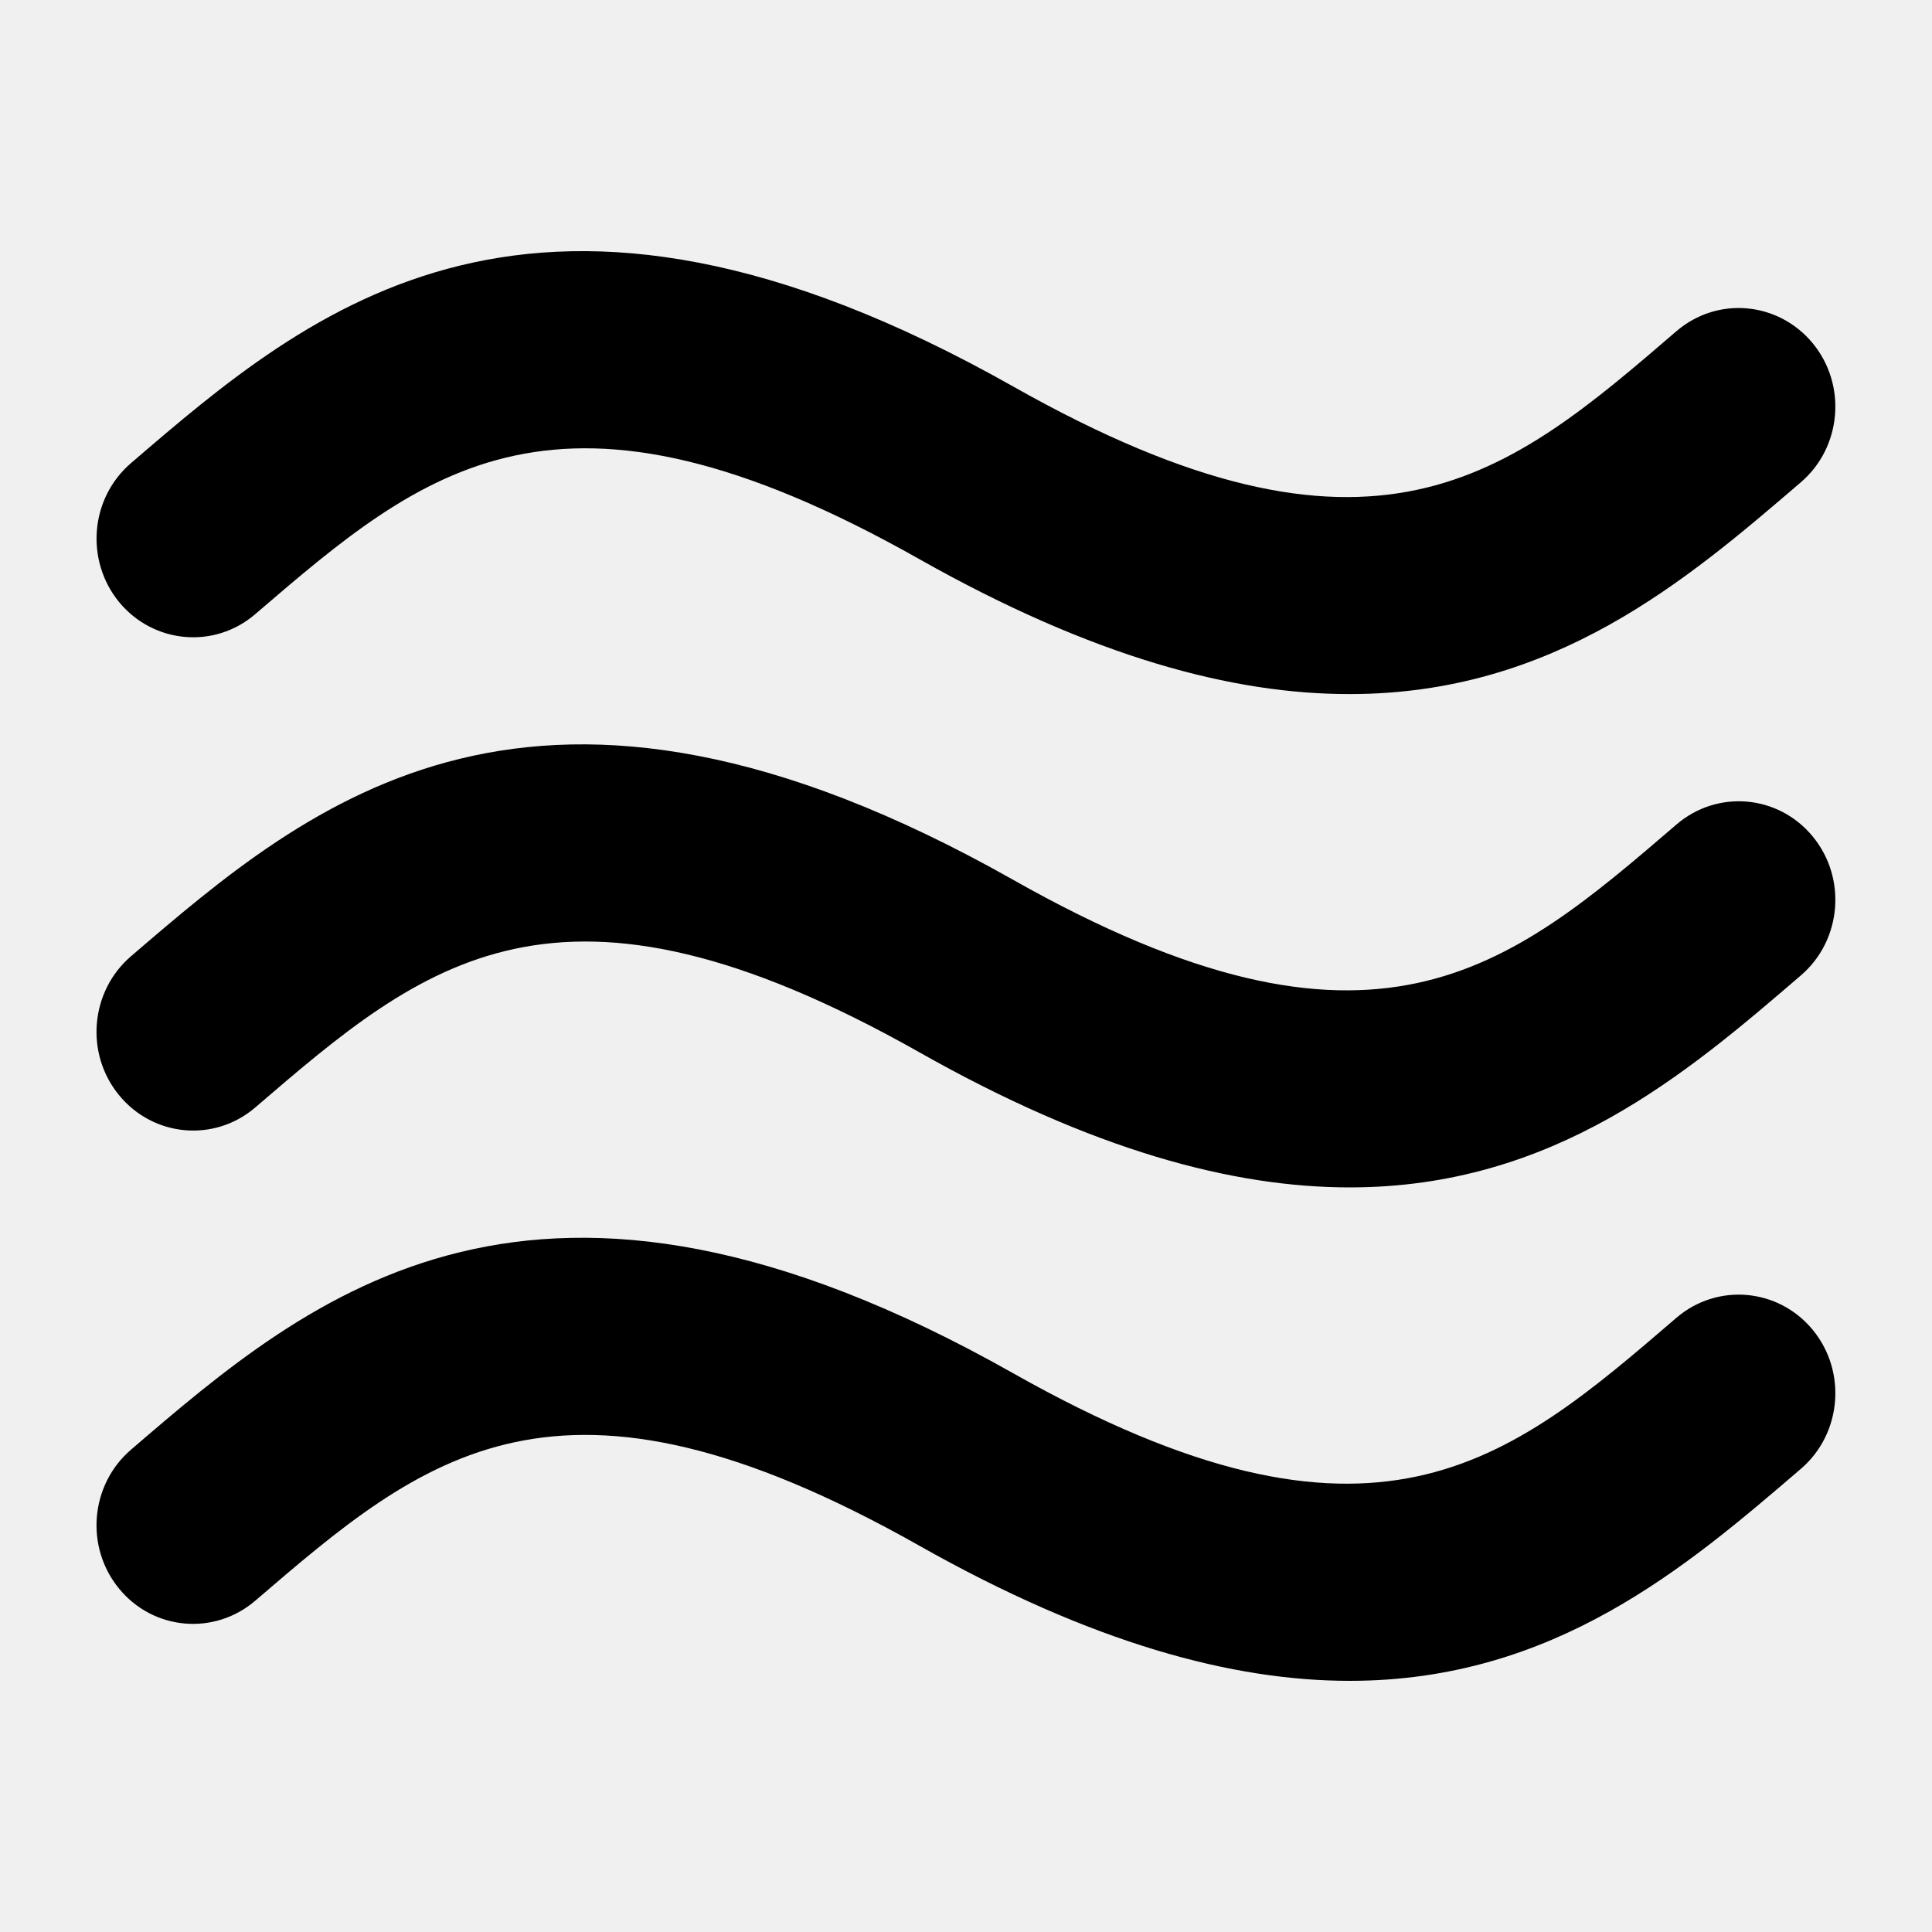
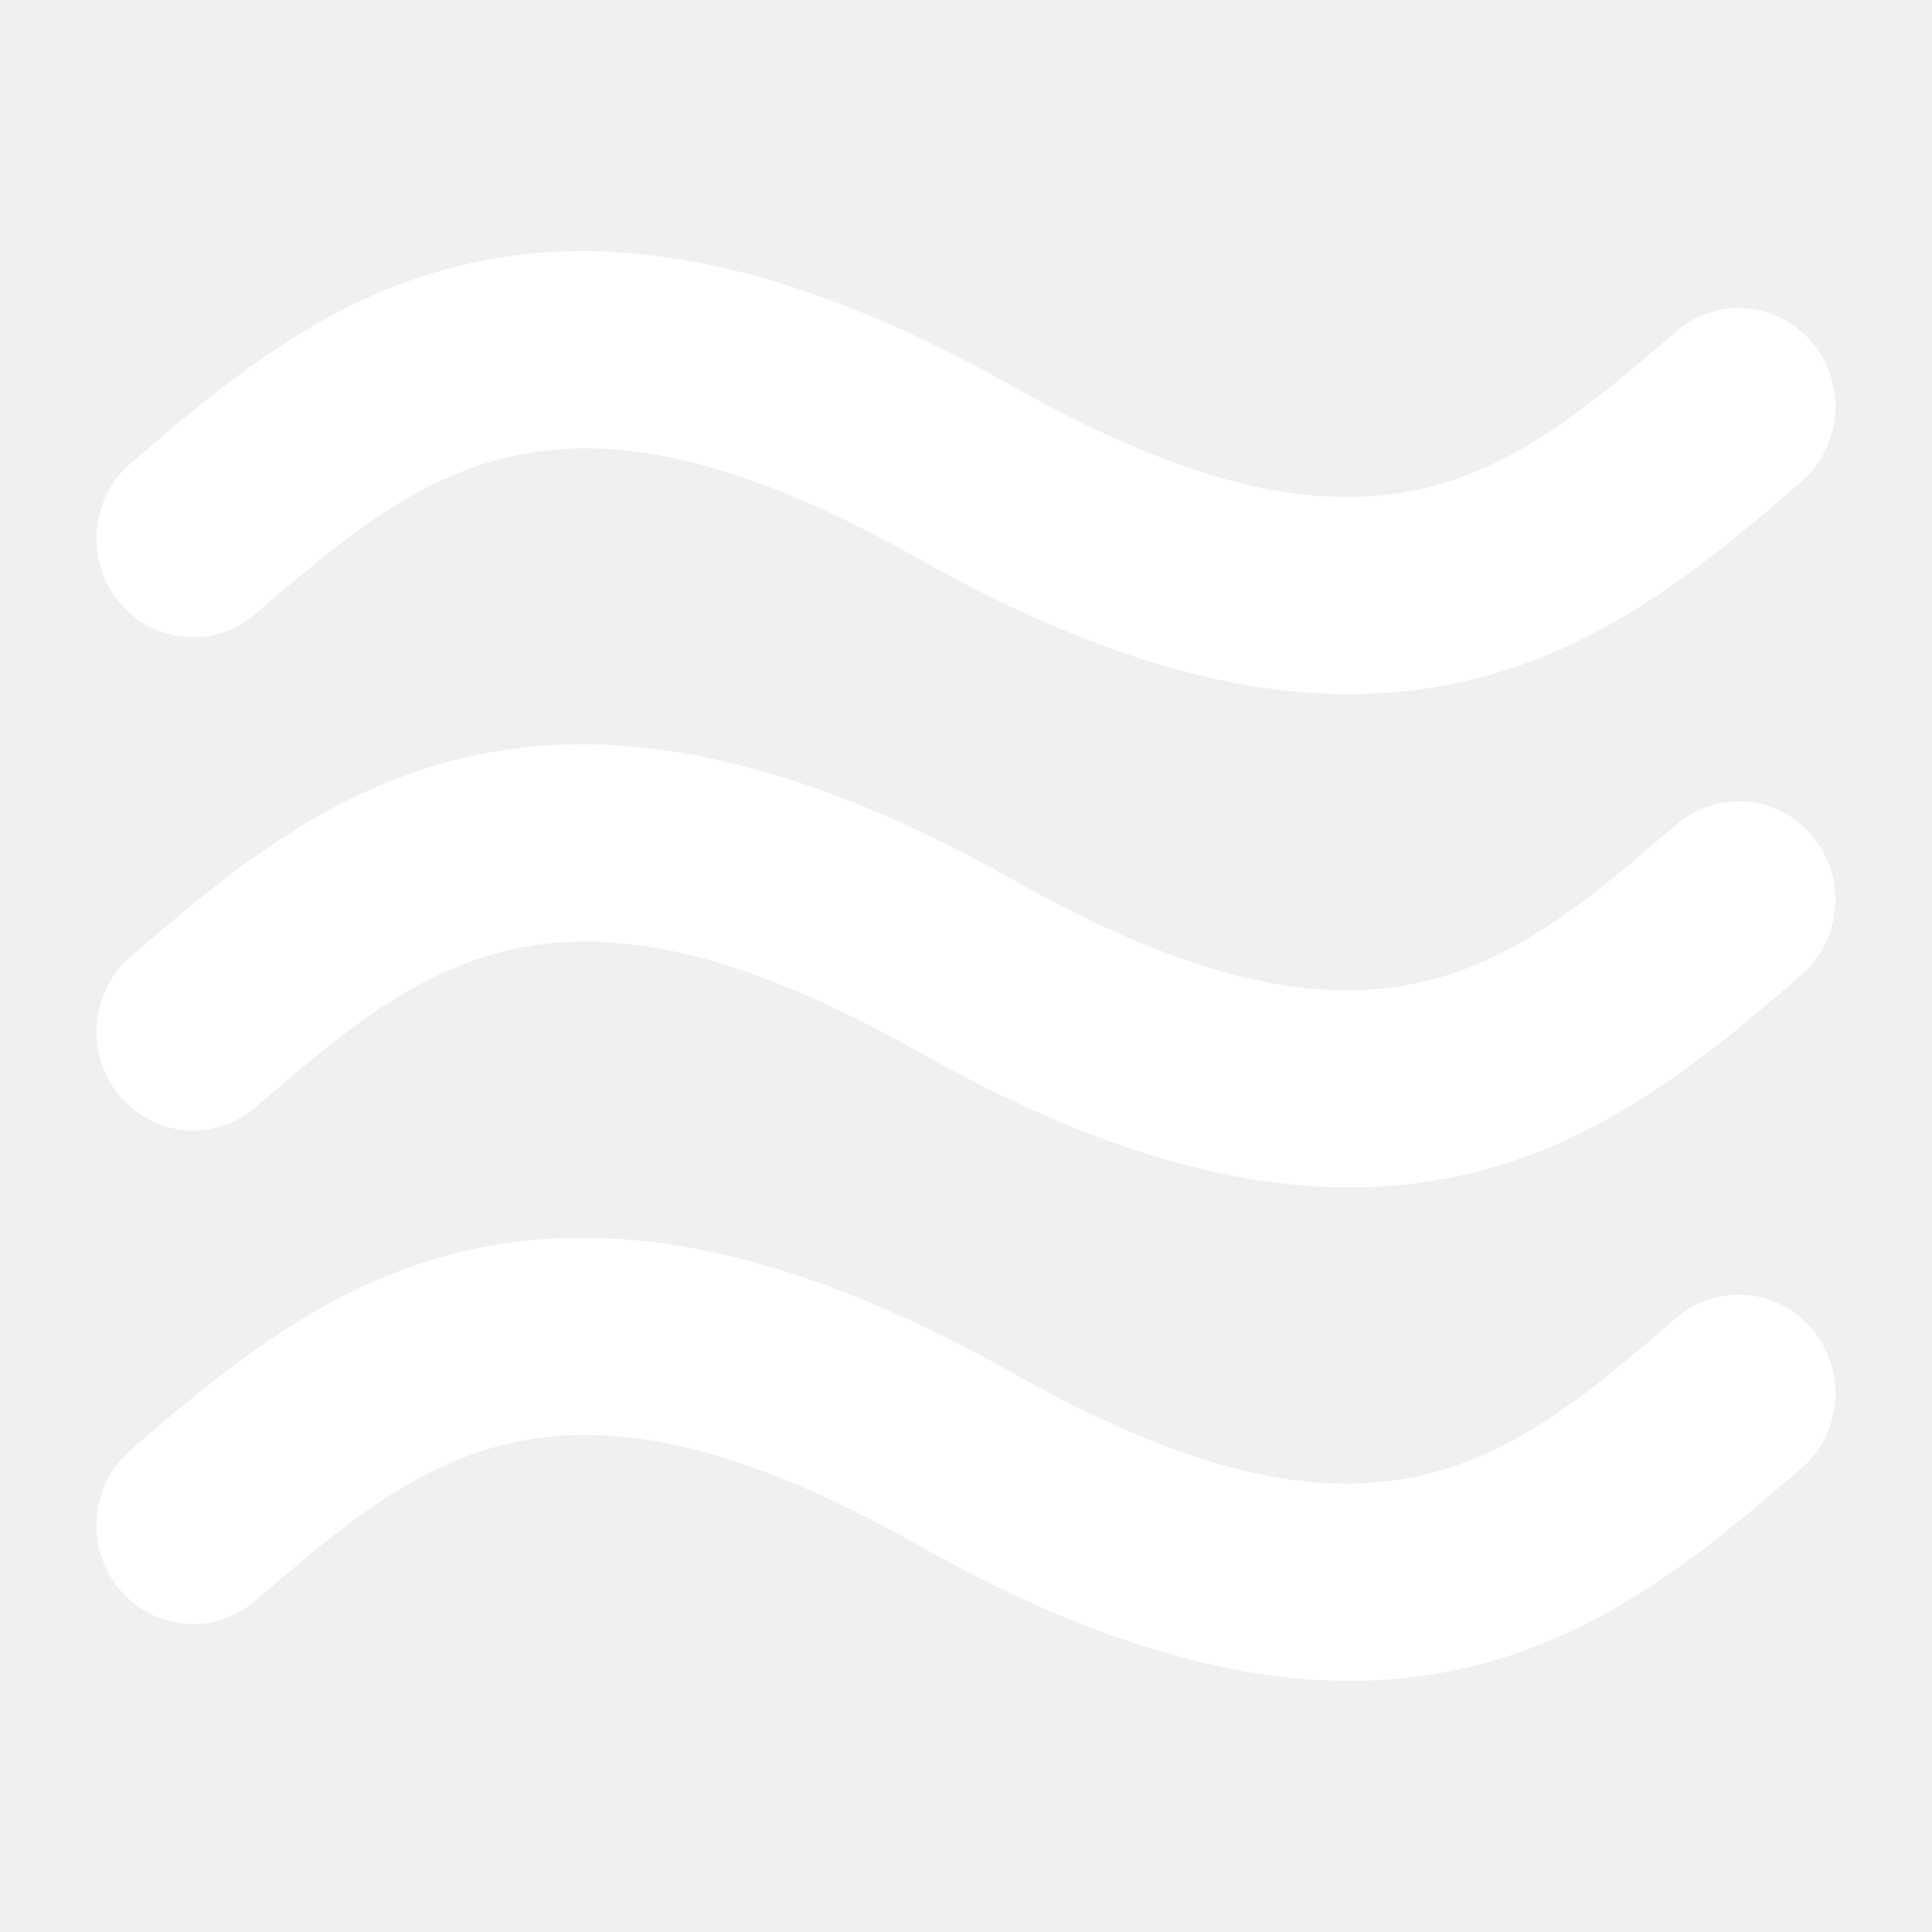
- <svg xmlns="http://www.w3.org/2000/svg" class="svg-icon" style="width: 1em; height: 1em;vertical-align: middle;fill: currentColor;overflow: hidden;" viewBox="0 0 1024 1024" version="1.1">
-   <path d="M135.322 325.478c89.446-76.8 160.102-137.523 351.846-29.184 92.109 52.019 166.4 71.68 228.198 71.578 108.288 0 178.483-60.211 239.155-112.282 21.658-18.586 24.422-51.61 6.246-73.677-18.278-22.118-50.534-24.986-72.192-6.4-89.395 76.902-160.102 137.626-351.846 29.184C283.392 61.696 164.71 163.584 69.376 245.504 47.77 264.09 45.005 297.011 63.181 319.181 81.408 341.197 113.664 344.115 135.322 325.478zM888.576 436.992c-89.395 76.8-160.102 137.626-351.846 29.184C283.392 323.072 164.71 425.011 69.376 506.88c-21.606 18.586-24.422 51.61-6.195 73.677 18.176 22.118 50.483 24.986 72.141 6.4C224.768 510.106 295.424 449.382 487.168 557.67c92.109 52.122 166.4 71.68 228.198 71.68 108.288 0 178.483-60.211 239.155-112.384 21.658-18.586 24.422-51.61 6.246-73.626C942.541 421.171 910.234 418.406 888.576 436.992zM888.576 698.419c-89.395 76.902-160.102 137.626-351.846 29.286-253.338-143.104-372.019-41.216-467.354 40.704-21.606 18.586-24.422 51.61-6.195 73.677 18.176 22.118 50.483 24.883 72.141 6.298C224.768 771.584 295.424 710.912 487.168 819.2c92.109 52.019 166.4 71.68 228.198 71.68 108.288 0 178.483-60.314 239.155-112.384 21.658-18.586 24.422-51.61 6.246-73.677C942.541 682.701 910.234 679.885 888.576 698.419z" />
+ <svg xmlns="http://www.w3.org/2000/svg" class="svg-icon" style="width: 1em; height: 1em;vertical-align: middle;fill: currentColor;overflow: hidden;" viewBox="0 0 1024 1024" version="1.1" id="svg4">
+   <defs id="defs8" />
+   <path d="M135.322 325.478c89.446-76.8 160.102-137.523 351.846-29.184 92.109 52.019 166.4 71.68 228.198 71.578 108.288 0 178.483-60.211 239.155-112.282 21.658-18.586 24.422-51.61 6.246-73.677-18.278-22.118-50.534-24.986-72.192-6.4-89.395 76.902-160.102 137.626-351.846 29.184C283.392 61.696 164.71 163.584 69.376 245.504 47.77 264.09 45.005 297.011 63.181 319.181 81.408 341.197 113.664 344.115 135.322 325.478zM888.576 436.992c-89.395 76.8-160.102 137.626-351.846 29.184C283.392 323.072 164.71 425.011 69.376 506.88c-21.606 18.586-24.422 51.61-6.195 73.677 18.176 22.118 50.483 24.986 72.141 6.4C224.768 510.106 295.424 449.382 487.168 557.67c92.109 52.122 166.4 71.68 228.198 71.68 108.288 0 178.483-60.211 239.155-112.384 21.658-18.586 24.422-51.61 6.246-73.626C942.541 421.171 910.234 418.406 888.576 436.992zM888.576 698.419c-89.395 76.902-160.102 137.626-351.846 29.286-253.338-143.104-372.019-41.216-467.354 40.704-21.606 18.586-24.422 51.61-6.195 73.677 18.176 22.118 50.483 24.883 72.141 6.298C224.768 771.584 295.424 710.912 487.168 819.2c92.109 52.019 166.4 71.68 228.198 71.68 108.288 0 178.483-60.314 239.155-112.384 21.658-18.586 24.422-51.61 6.246-73.677C942.541 682.701 910.234 679.885 888.576 698.419z" id="path2" style="fill:#ffffff;fill-opacity:1" />
</svg>
